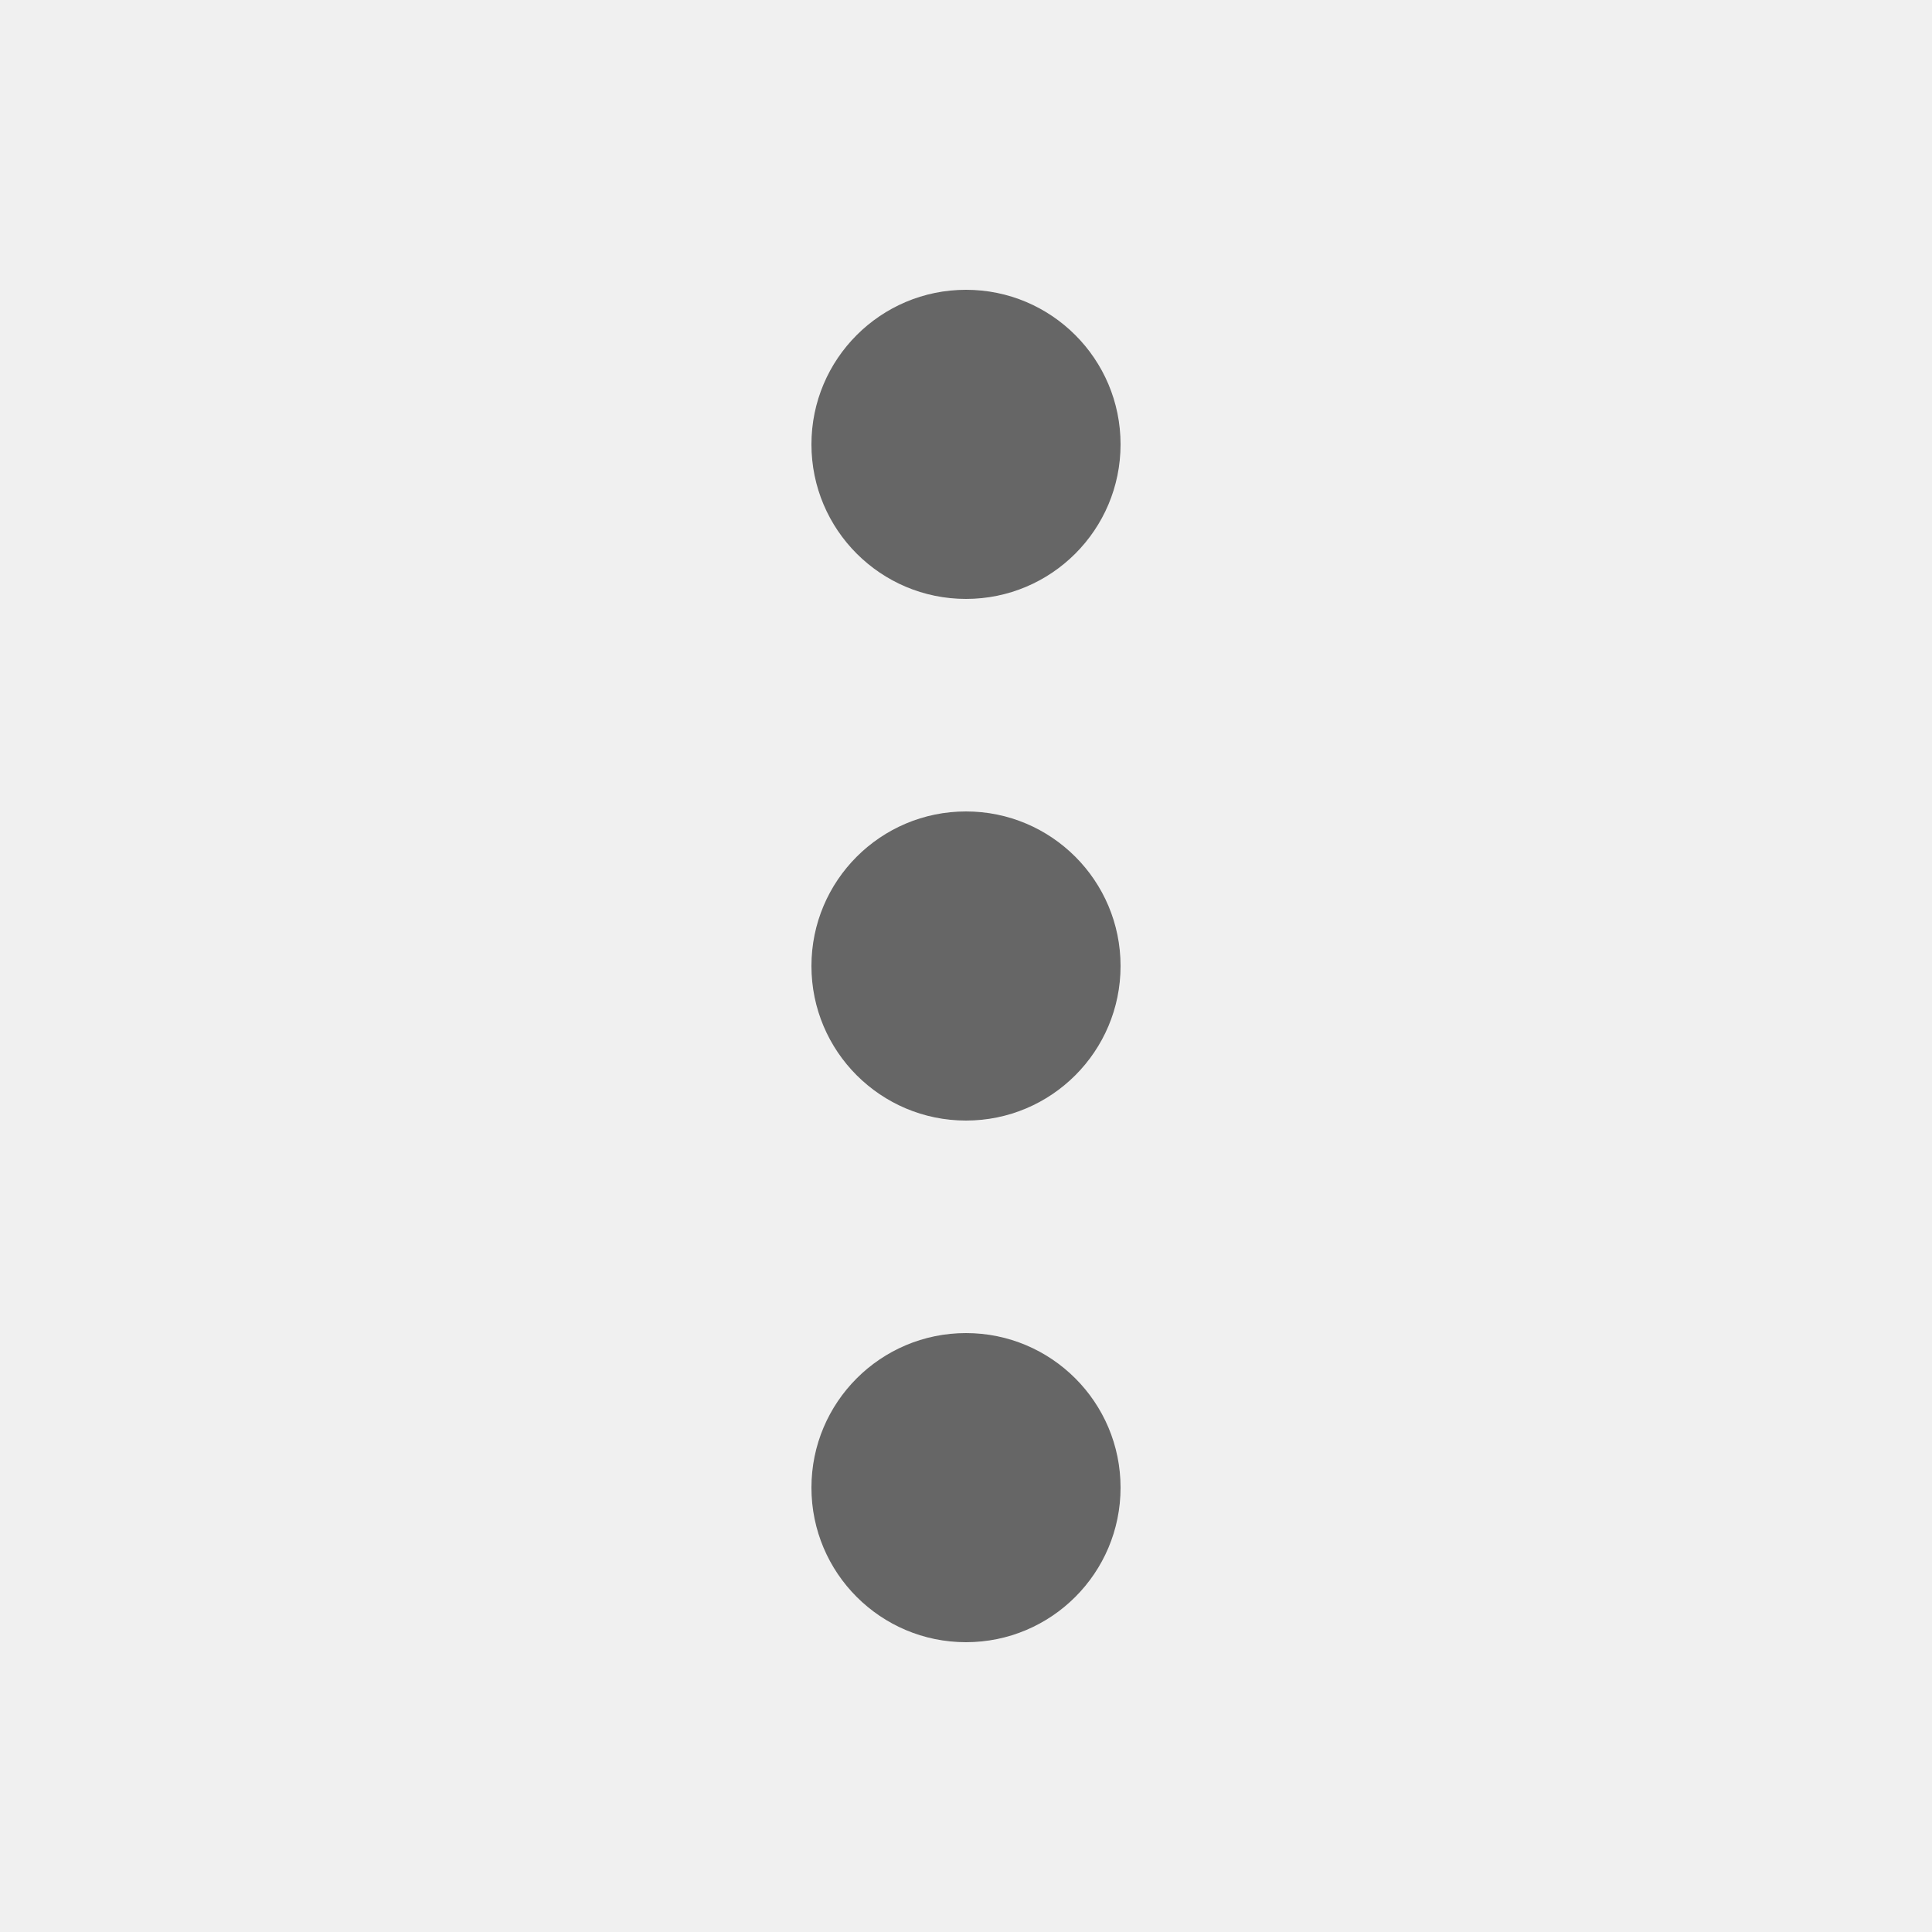
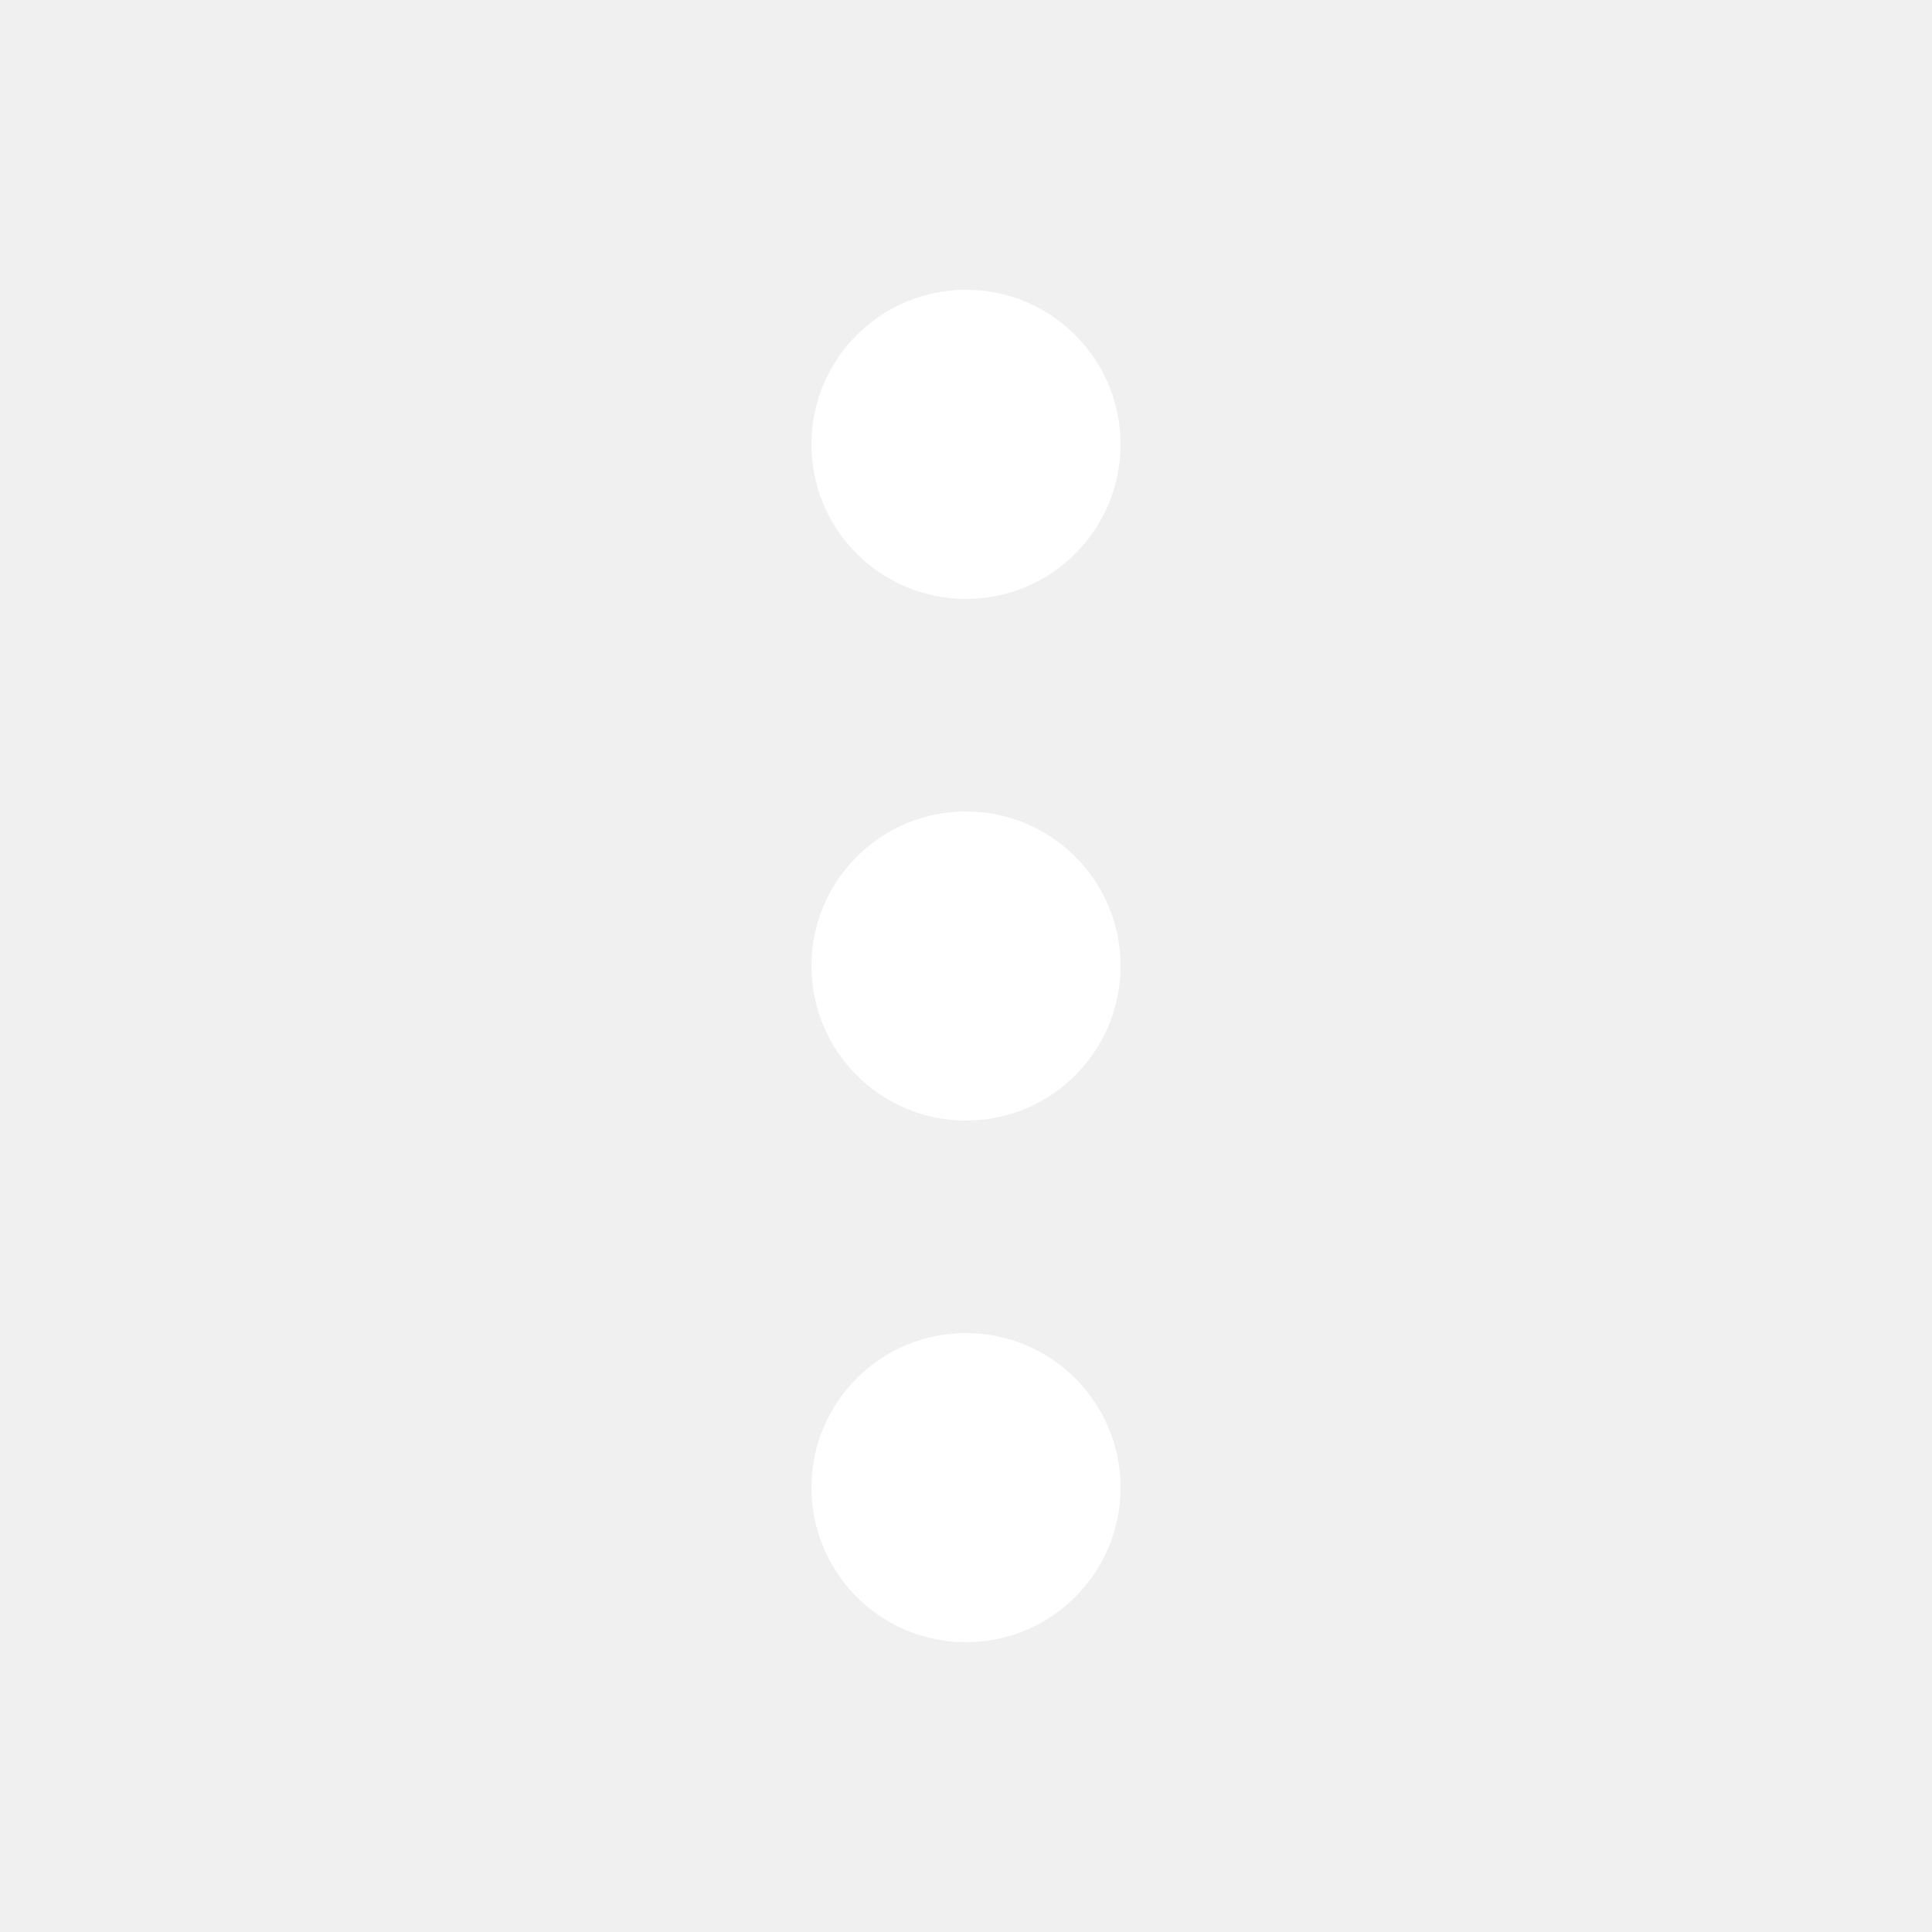
<svg xmlns="http://www.w3.org/2000/svg" width="20" height="20" viewBox="0 0 20 20" fill="none">
-   <circle cx="10" cy="4.6" r="1.6" fill="#666666" />
-   <circle cx="10" cy="10" r="1.6" fill="#666666" />
-   <circle cx="10" cy="15.4" r="1.6" fill="#666666" />
+   <circle cx="10" cy="4.6" r="1.6" fill="#FFFFFF" />
+   <circle cx="10" cy="10" r="1.6" fill="#FFFFFF" />
+   <circle cx="10" cy="15.4" r="1.6" fill="#FFFFFF" />
</svg>
